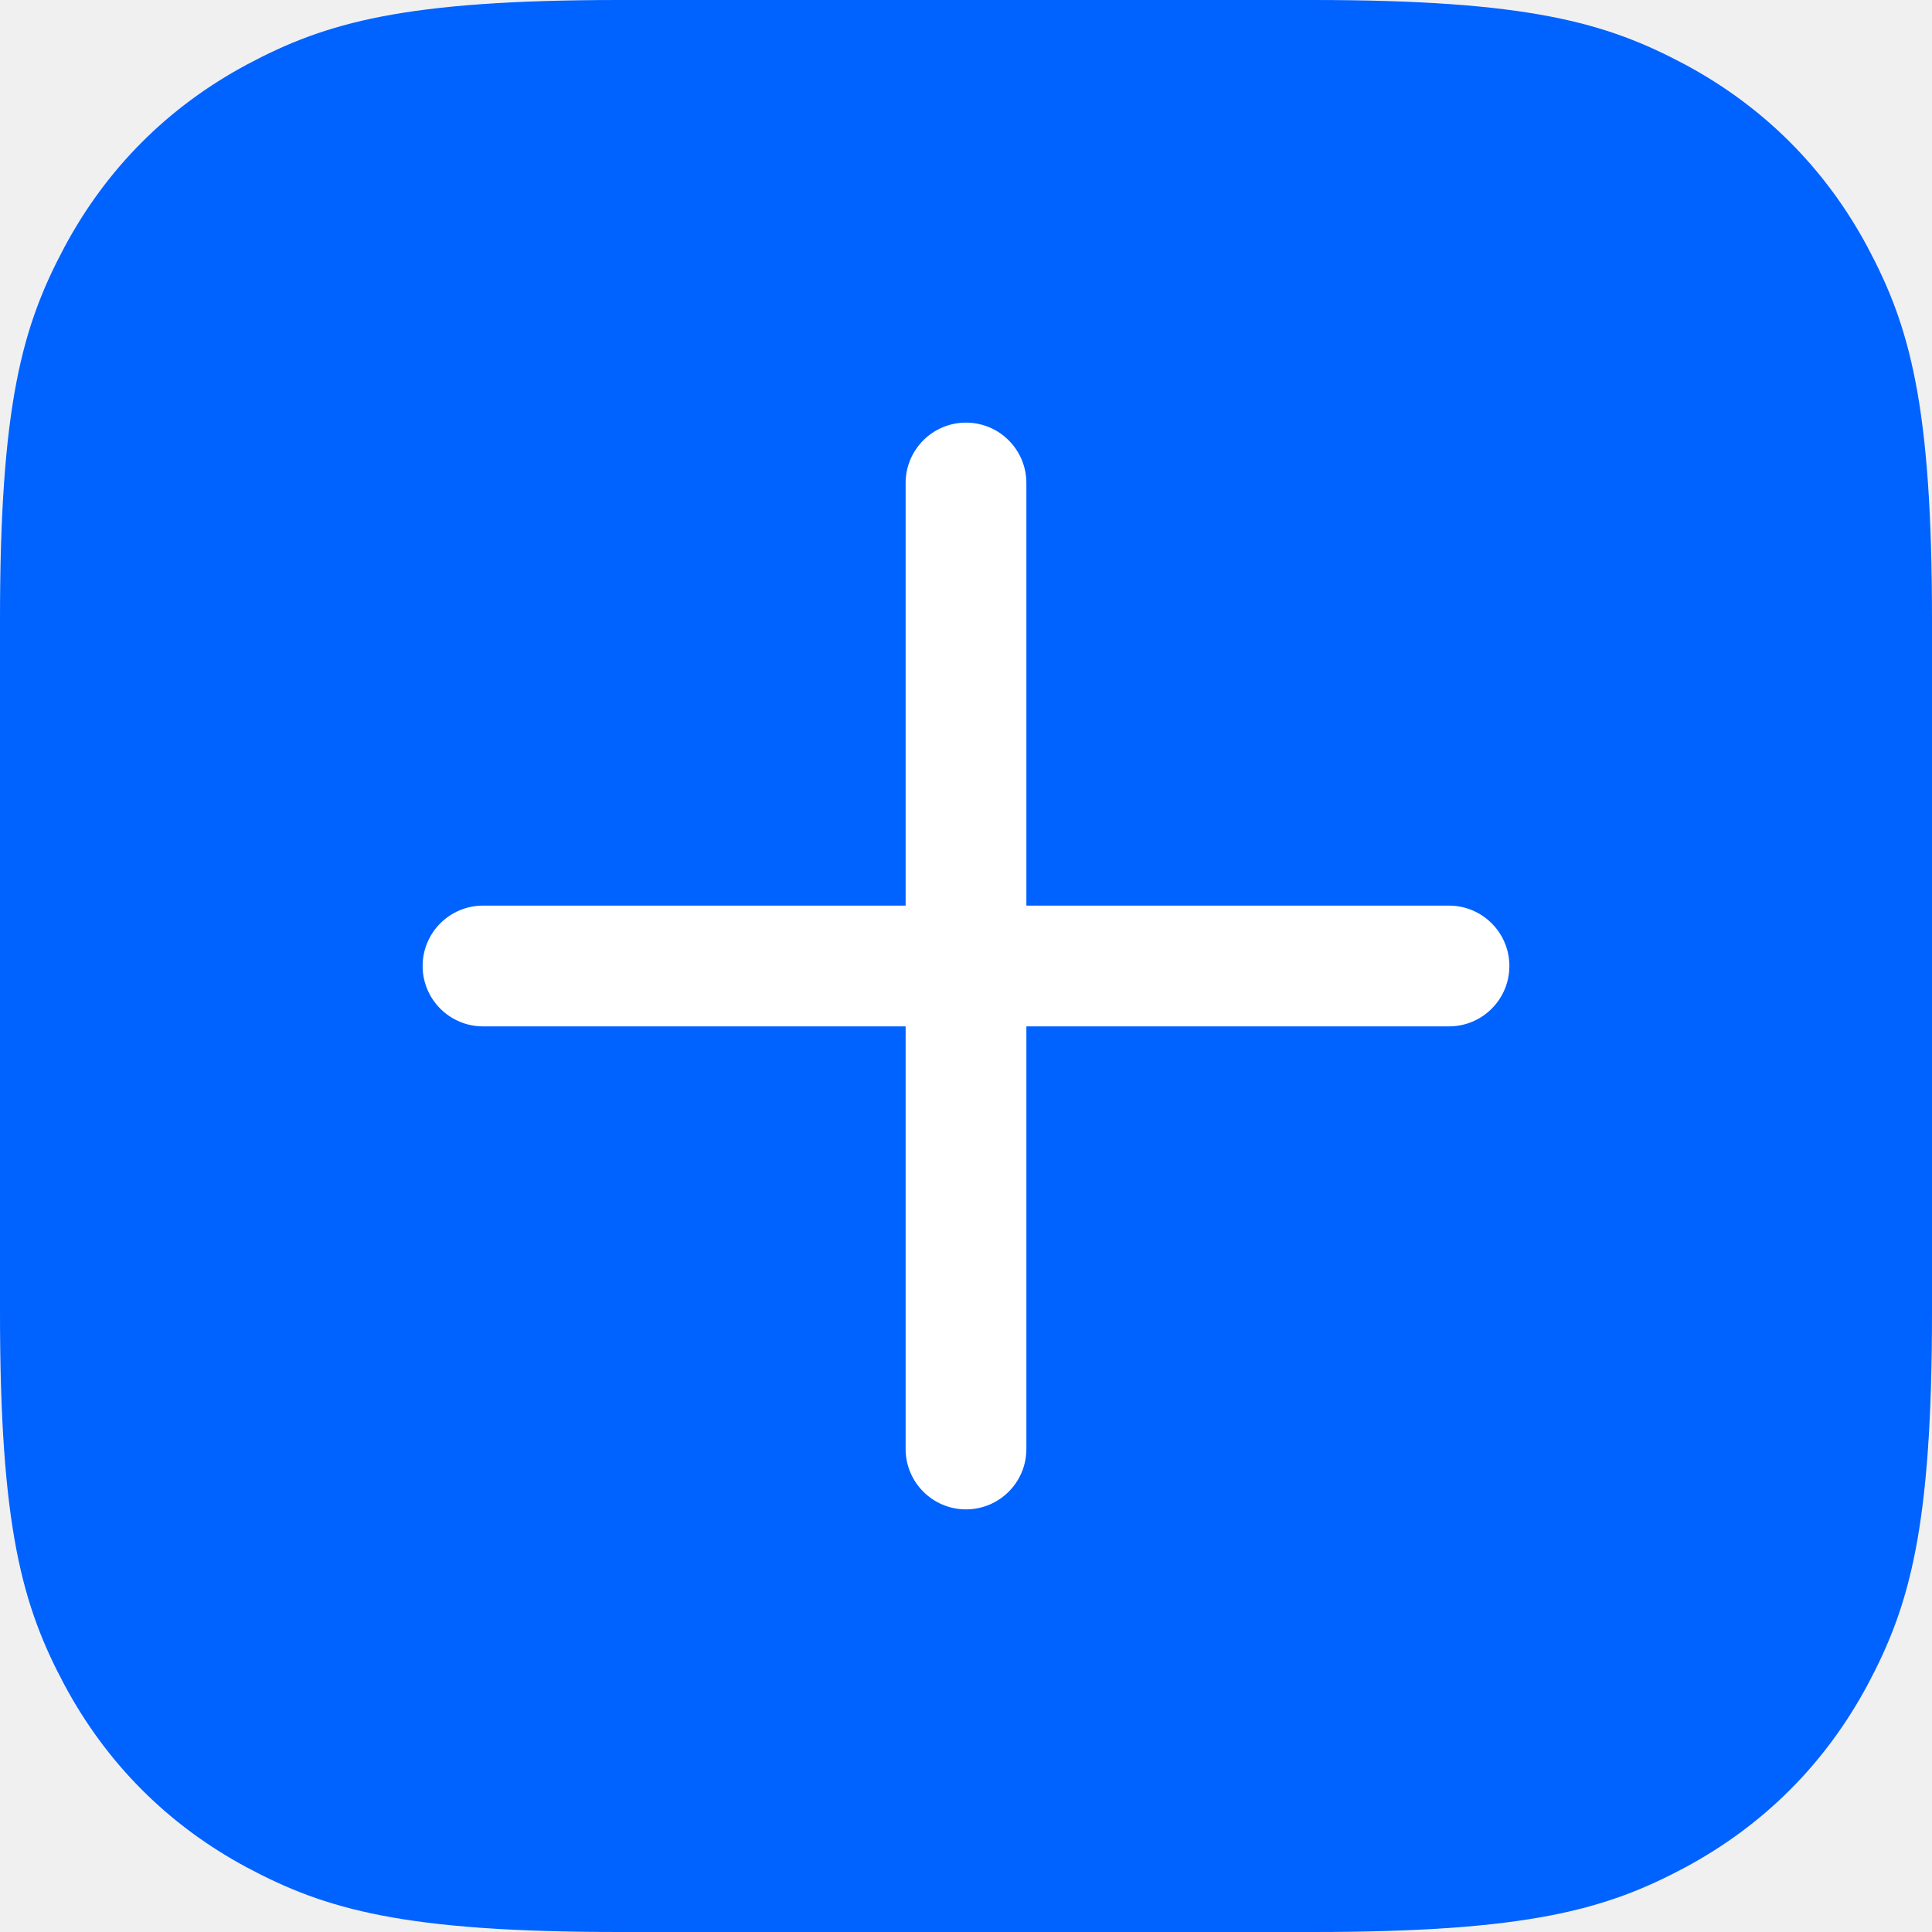
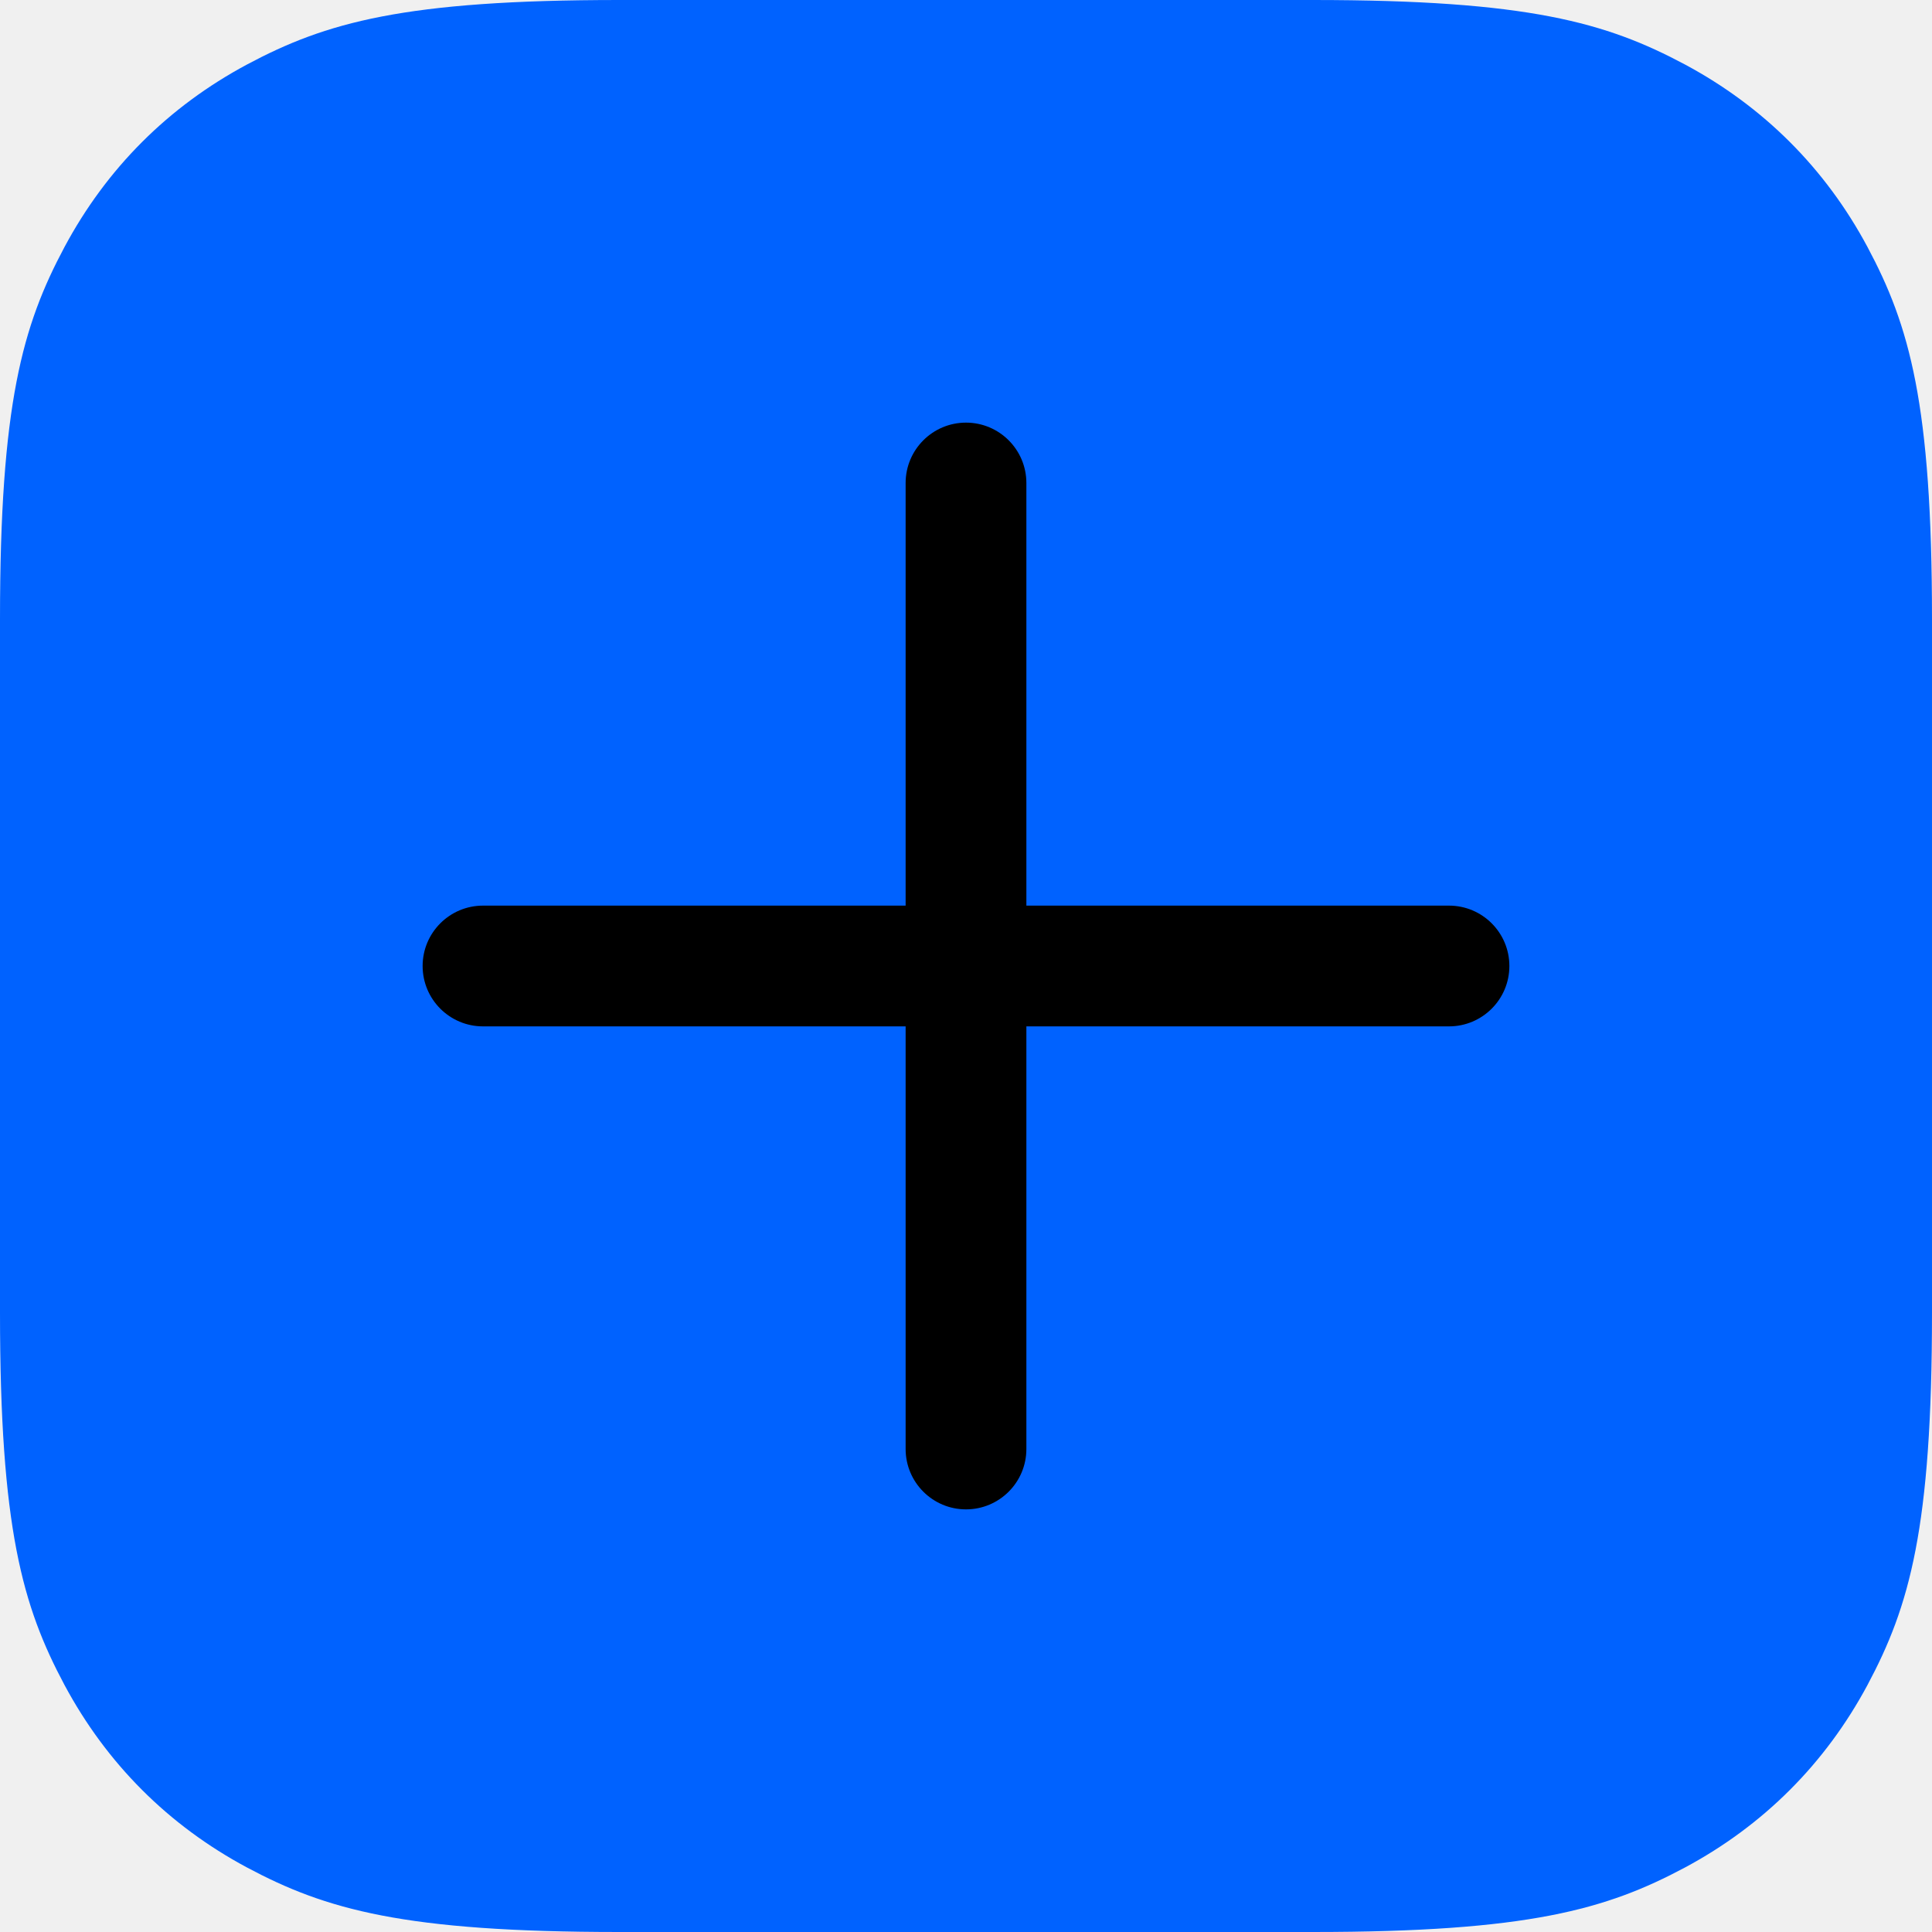
<svg xmlns="http://www.w3.org/2000/svg" width="16" height="16" viewBox="0 0 16 16" fill="none">
  <path fill-rule="evenodd" clip-rule="evenodd" d="M5.128 16C3.345 16 2.698 15.814 2.046 15.466C1.394 15.117 0.883 14.605 0.534 13.954C0.186 13.302 0 12.655 0 10.872L0 5.128C0 3.345 0.186 2.698 0.534 2.046C0.883 1.394 1.394 0.883 2.046 0.534C2.698 0.186 3.345 0 5.128 0H10.872C12.655 0 13.302 0.186 13.954 0.534C14.605 0.883 15.117 1.394 15.466 2.046C15.814 2.698 16 3.345 16 5.128V10.872C16 12.655 15.814 13.302 15.466 13.954C15.117 14.605 14.605 15.117 13.954 15.466C13.302 15.814 12.655 16 10.872 16H5.128Z" fill="#0062FF" />
-   <path fill-rule="evenodd" clip-rule="evenodd" d="M8.5 7.5H12C12.276 7.5 12.5 7.724 12.5 8C12.5 8.276 12.276 8.5 12 8.5H8.5V12C8.5 12.276 8.276 12.5 8 12.5C7.724 12.5 7.5 12.276 7.5 12V8.5H4C3.724 8.5 3.5 8.276 3.5 8C3.5 7.724 3.724 7.5 4 7.5H7.5V4C7.5 3.724 7.724 3.5 8 3.5C8.276 3.5 8.5 3.724 8.5 4V7.5Z" fill="white" />
+   <path fill-rule="evenodd" clip-rule="evenodd" d="M8.5 7.5H12C12.276 7.5 12.5 7.724 12.5 8C12.5 8.276 12.276 8.5 12 8.5H8.5V12C8.5 12.276 8.276 12.5 8 12.5C7.724 12.5 7.5 12.276 7.5 12V8.5H4C3.724 8.5 3.5 8.276 3.5 8C3.5 7.724 3.724 7.5 4 7.5H7.5V4C7.5 3.724 7.724 3.5 8 3.5C8.276 3.5 8.5 3.724 8.5 4V7.5Z" fill="currentColor" />
</svg>
